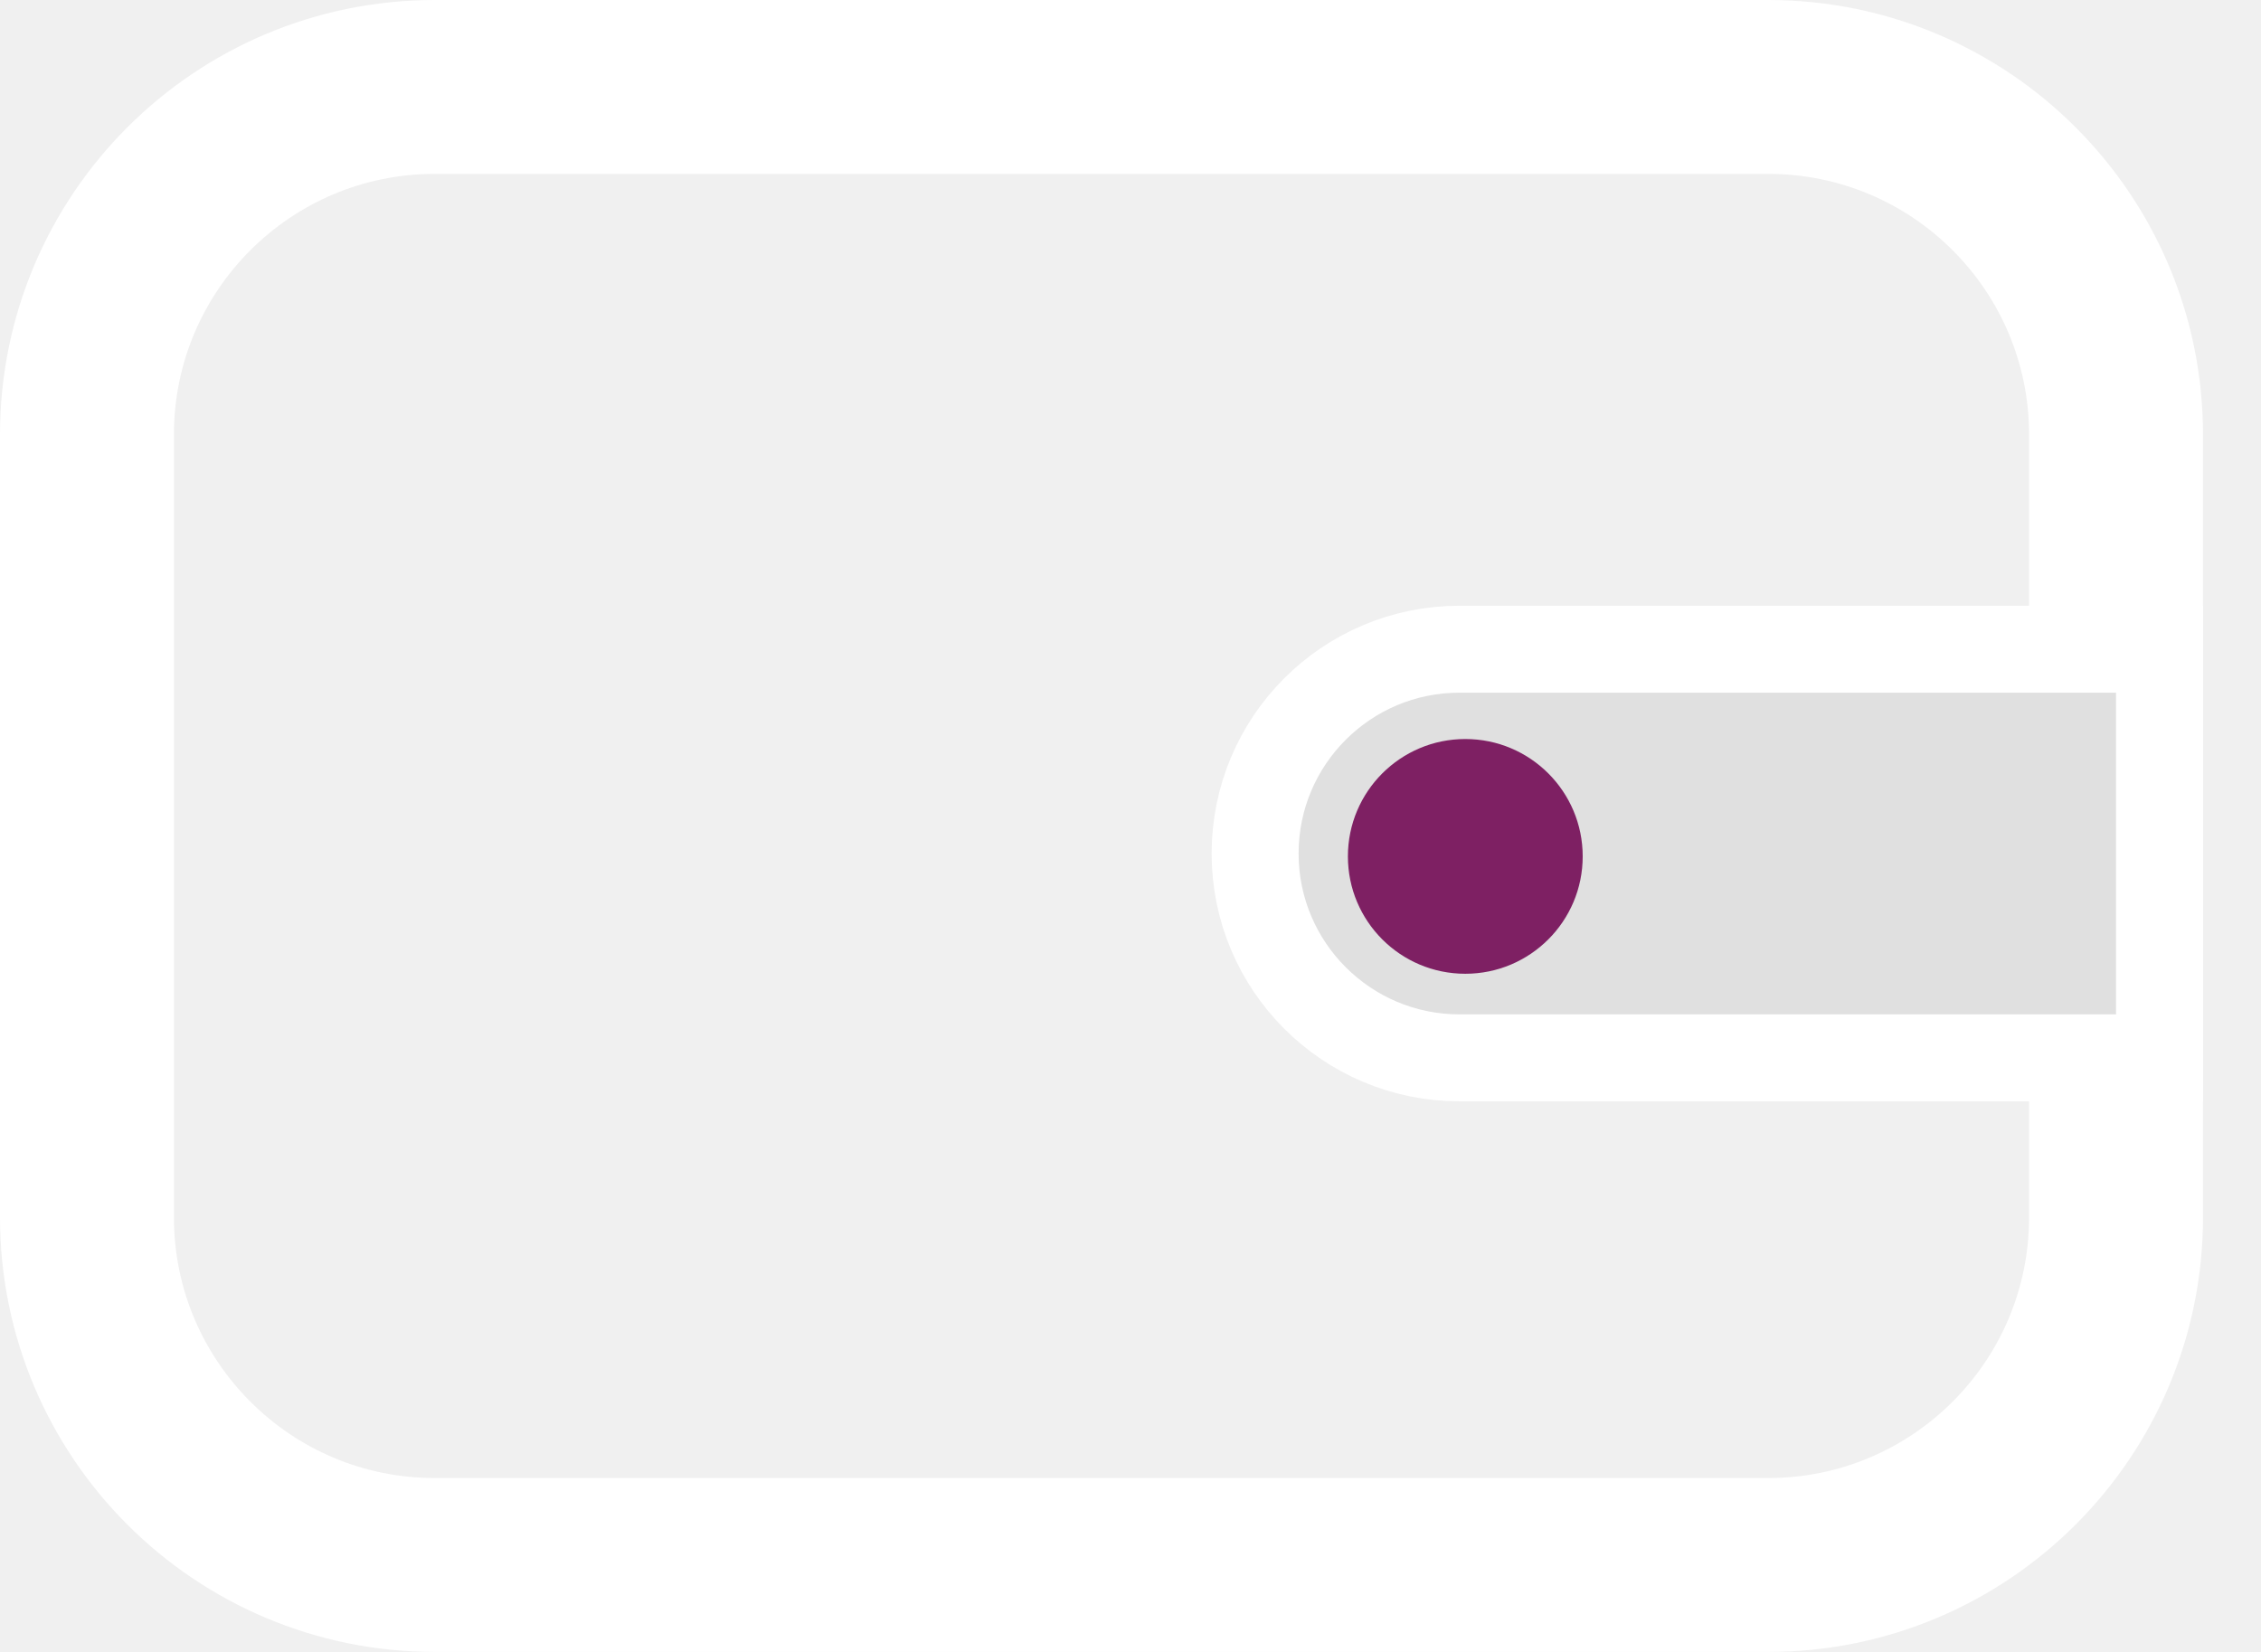
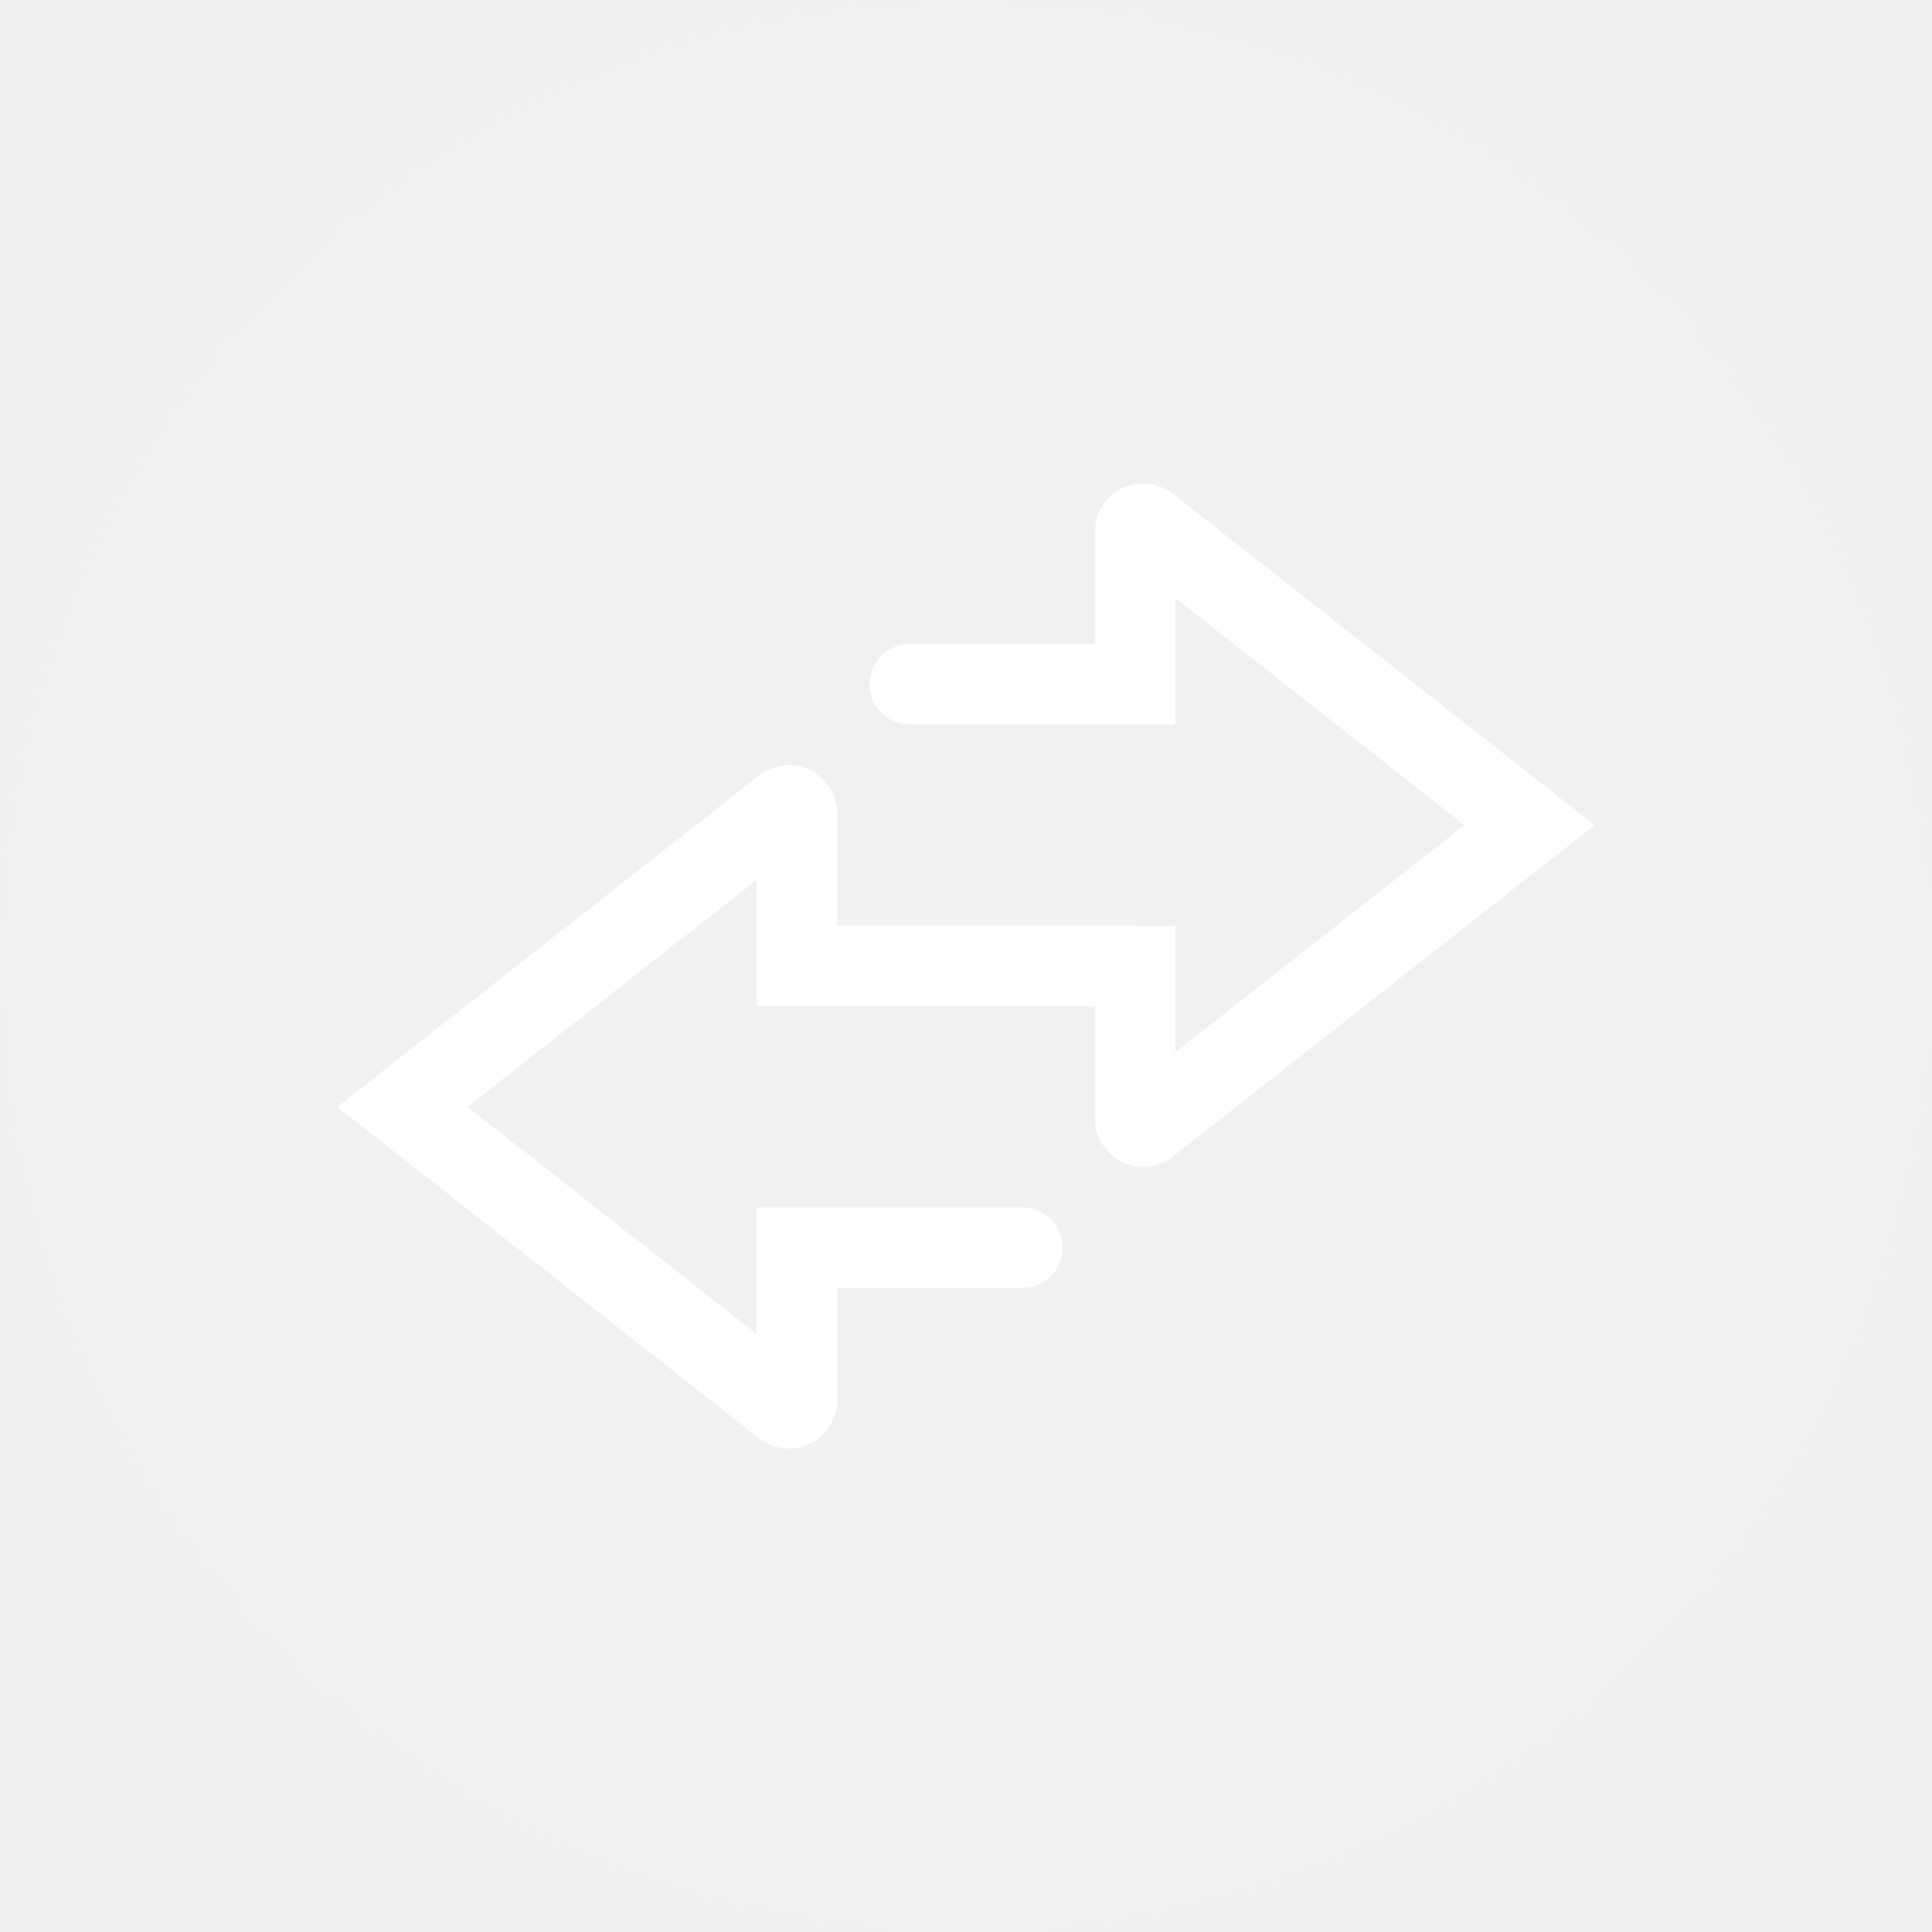
- <svg xmlns="http://www.w3.org/2000/svg" width="26" height="19" viewBox="0 0 26 19" fill="none">
-   <rect x="1" y="1" width="23.333" height="17" rx="4" stroke="white" stroke-width="2" stroke-linejoin="round" />
-   <path d="M14.433 9.817C14.433 8.519 15.485 7.467 16.783 7.467H24.833V12.167H16.783C15.485 12.167 14.433 11.114 14.433 9.817Z" fill="#E0E0E0" stroke="white" />
-   <circle cx="16.85" cy="9.85" r="1.35" fill="#7E2063" />
+ <svg xmlns="http://www.w3.org/2000/svg" width="48" height="48" viewBox="0 0 48 48" fill="none">
+   <rect opacity="0.05" width="48" height="48" rx="24" fill="white" />
+   <path d="M25.399 31H19.799V34.788C19.799 34.955 19.607 35.049 19.476 34.946L9.999 27.5L19.476 20.054C19.607 19.951 19.799 20.045 19.799 20.211V24H28.199" stroke="white" stroke-width="2" stroke-linecap="round" />
+   <path d="M22.601 17H28.201V13.211C28.201 13.045 28.393 12.951 28.524 13.054L38.001 20.5L28.524 27.946C28.393 28.049 28.201 27.955 28.201 27.789V24H19.801" stroke="white" stroke-width="2" stroke-linecap="round" />
</svg>
